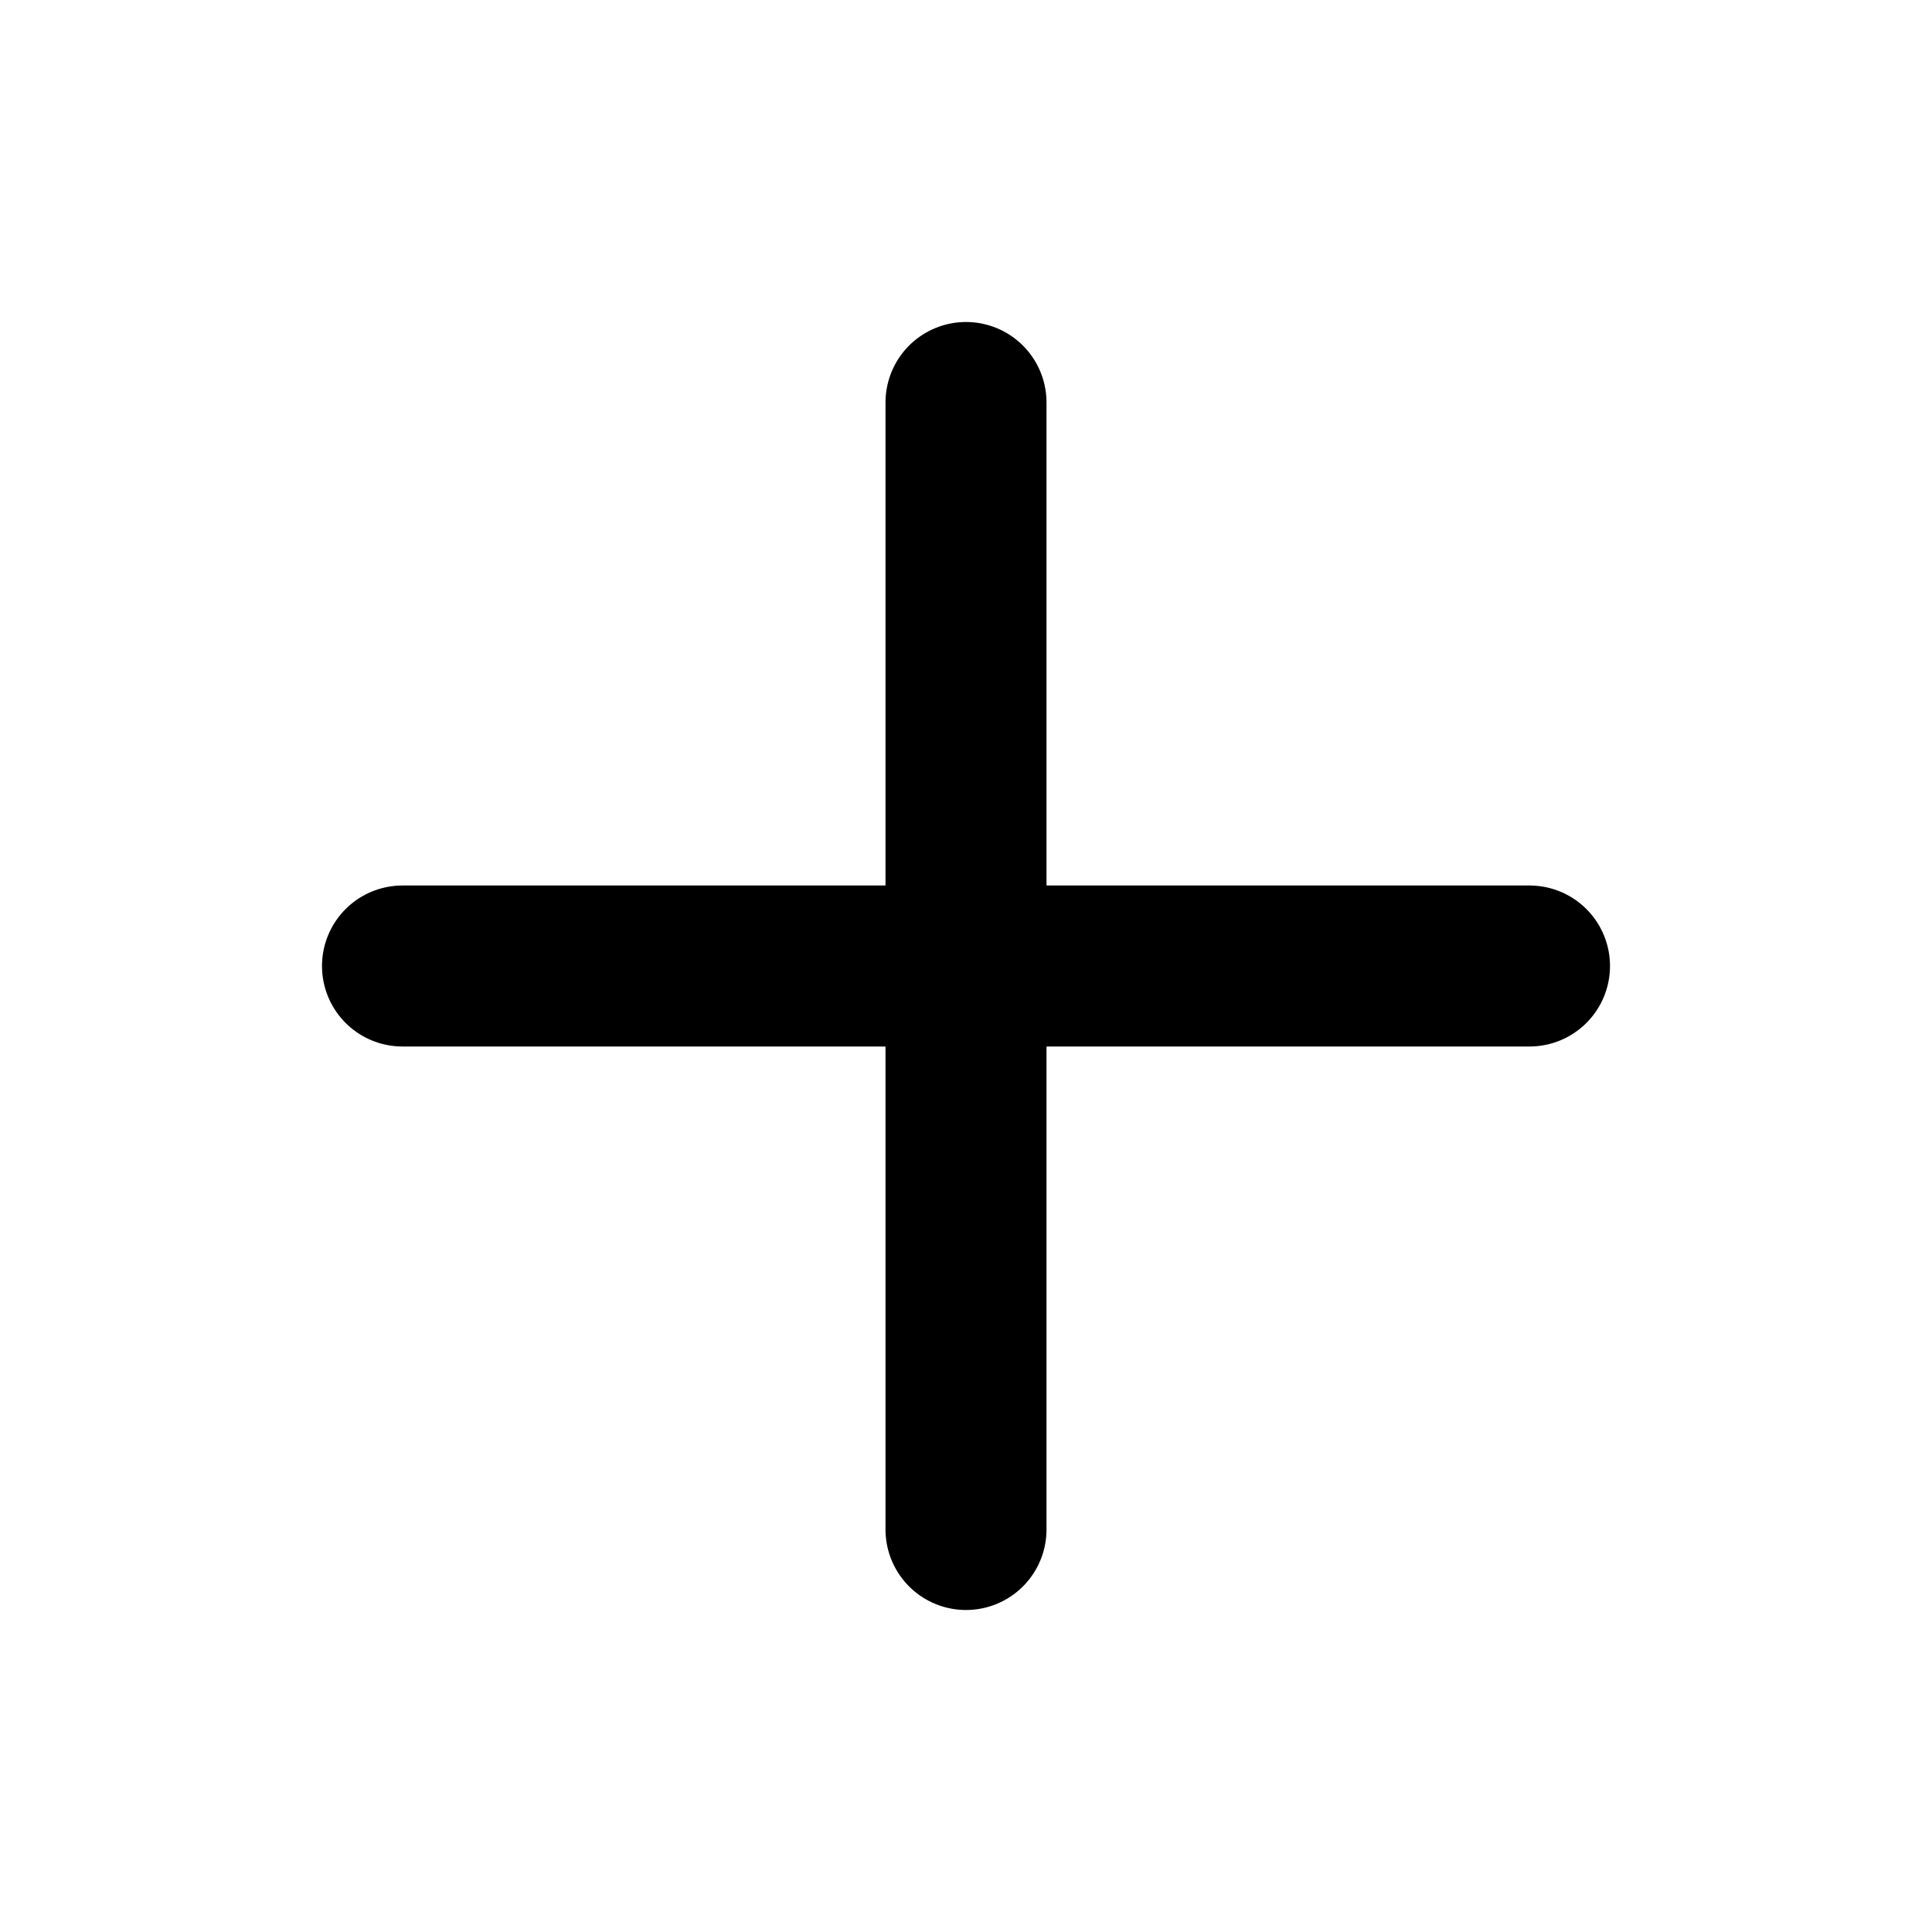
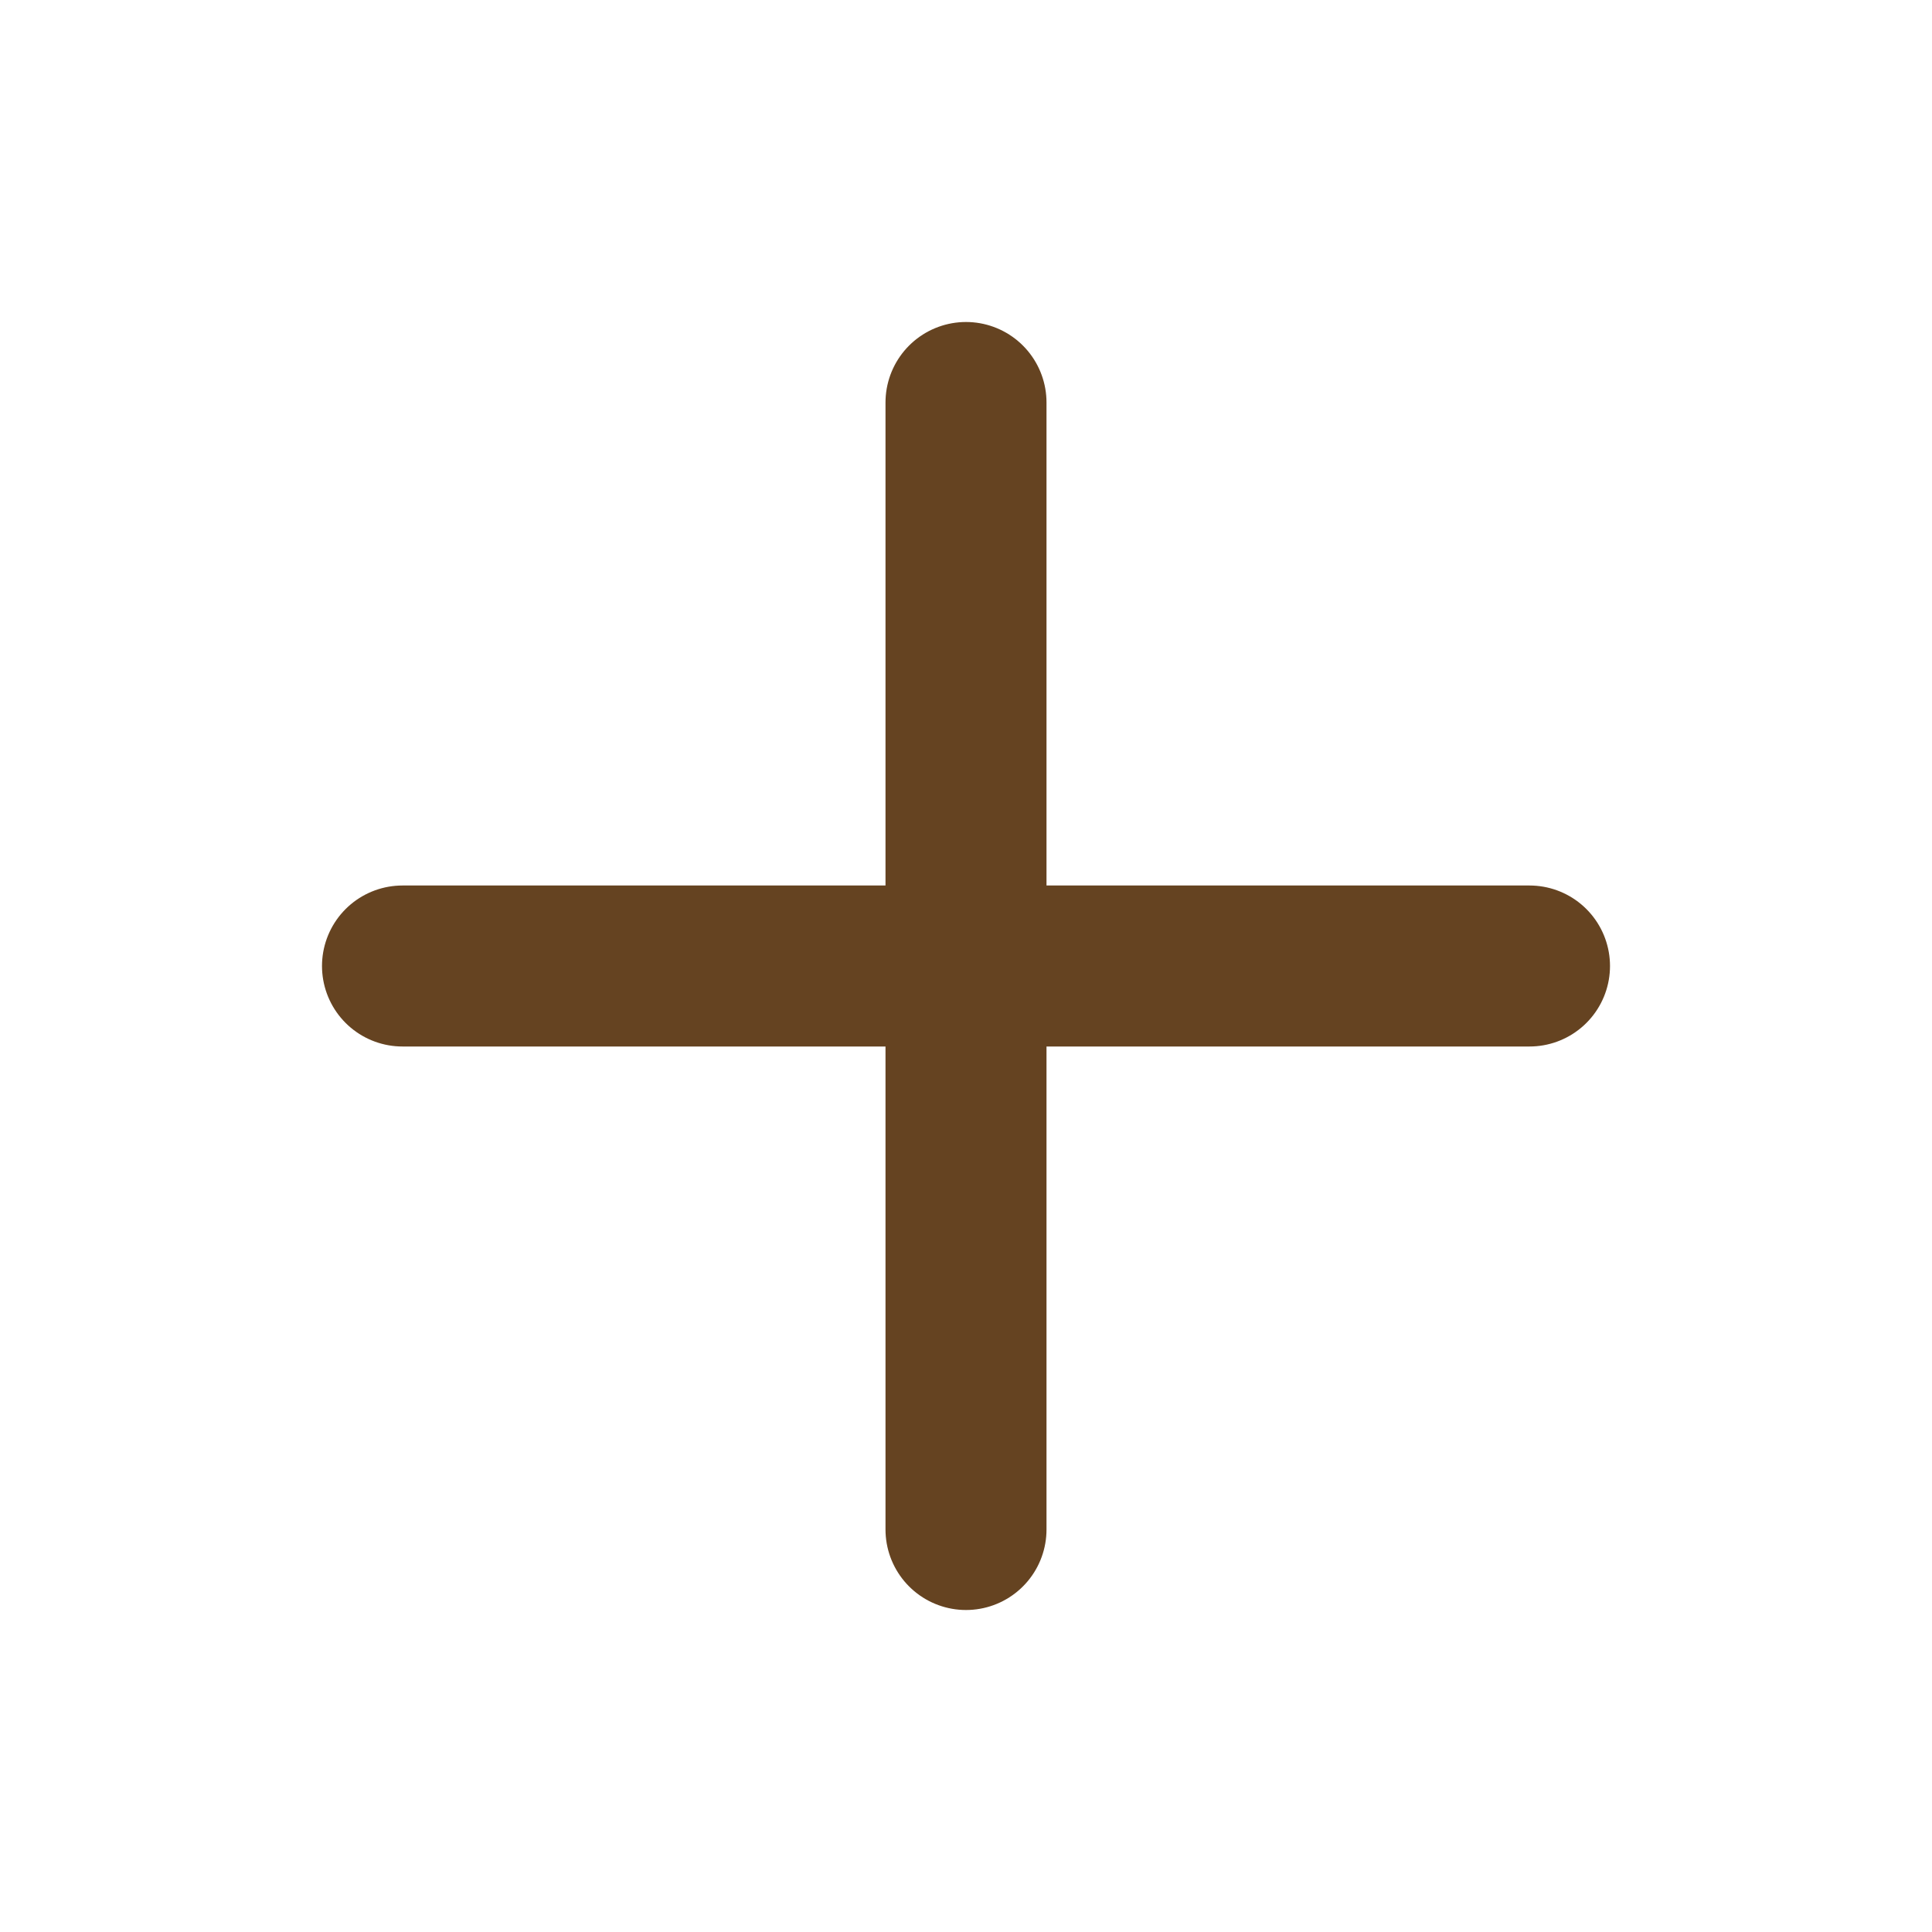
- <svg xmlns="http://www.w3.org/2000/svg" width="24" height="24" viewBox="0 0 24 24" fill="none" stroke="currentColor" stroke-width="2" stroke-linecap="round" stroke-linejoin="round" class="lucide lucide-plus">
+ <svg xmlns="http://www.w3.org/2000/svg" width="24" height="24" viewBox="0 0 24 24" fill="none" stroke="#654321" stroke-width="2" stroke-linecap="round" stroke-linejoin="round" class="lucide lucide-plus">
  <path d="M5 12h14" />
  <path d="M12 5v14" />
</svg>
